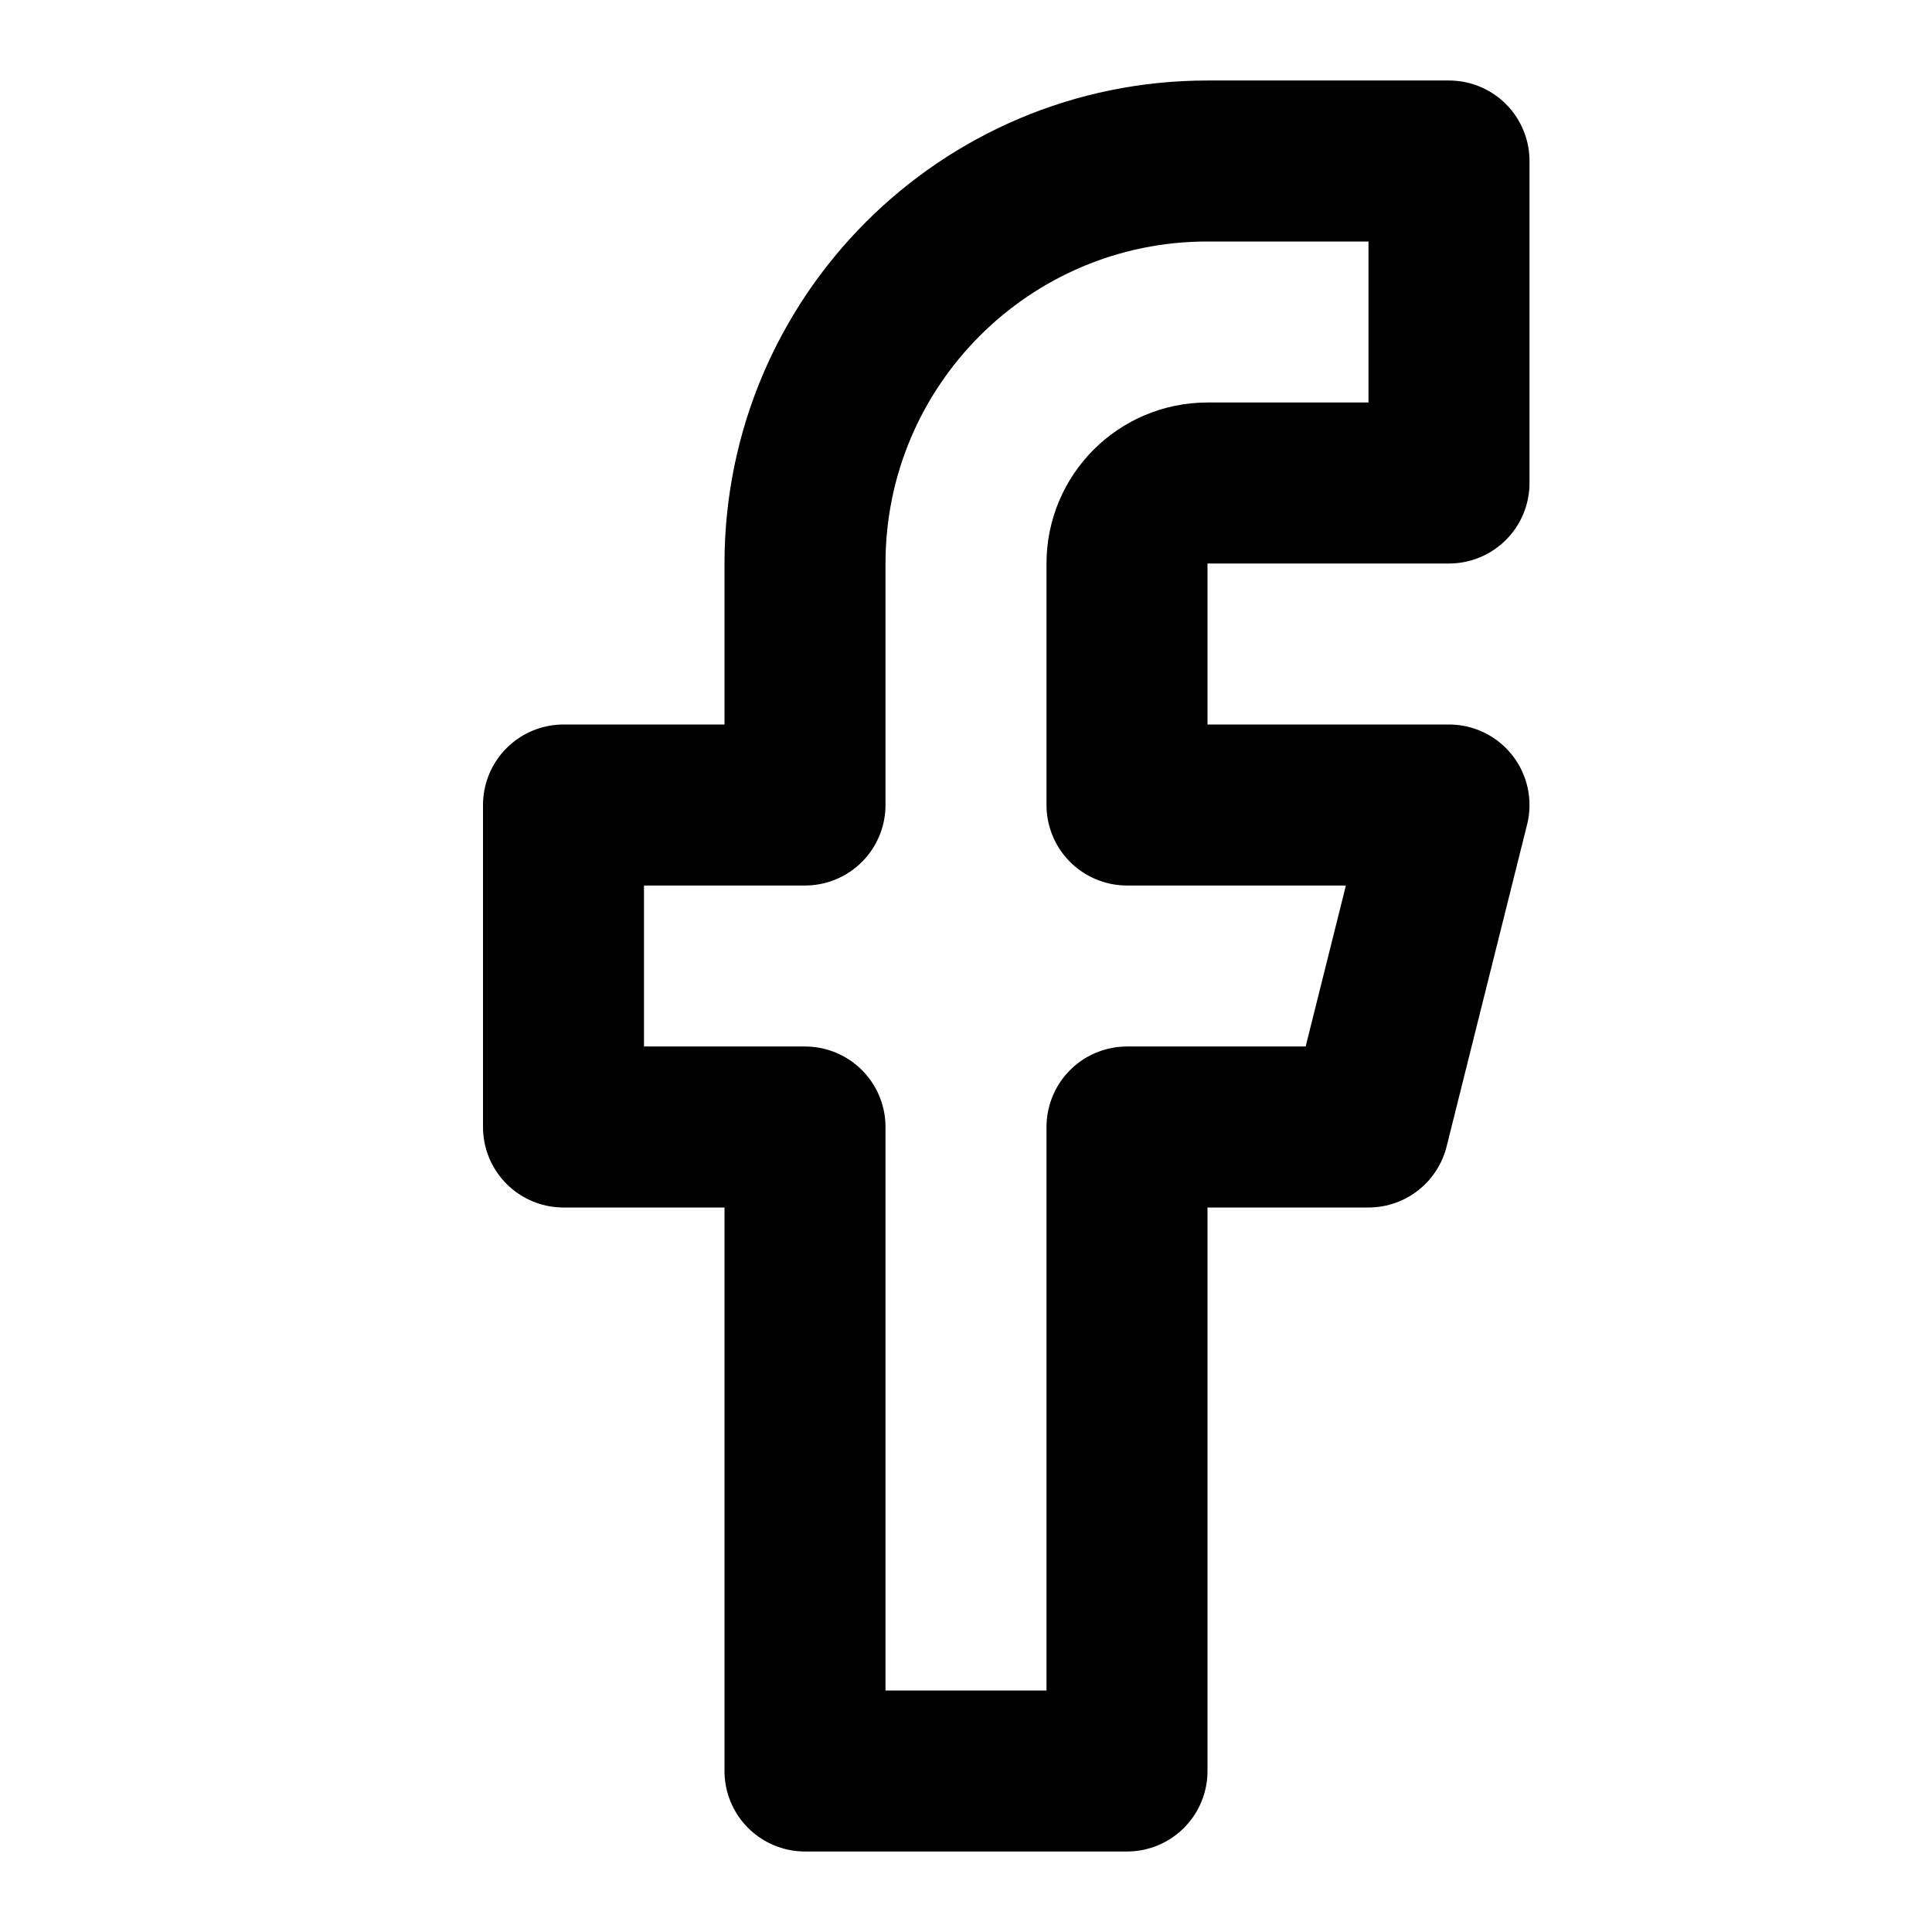
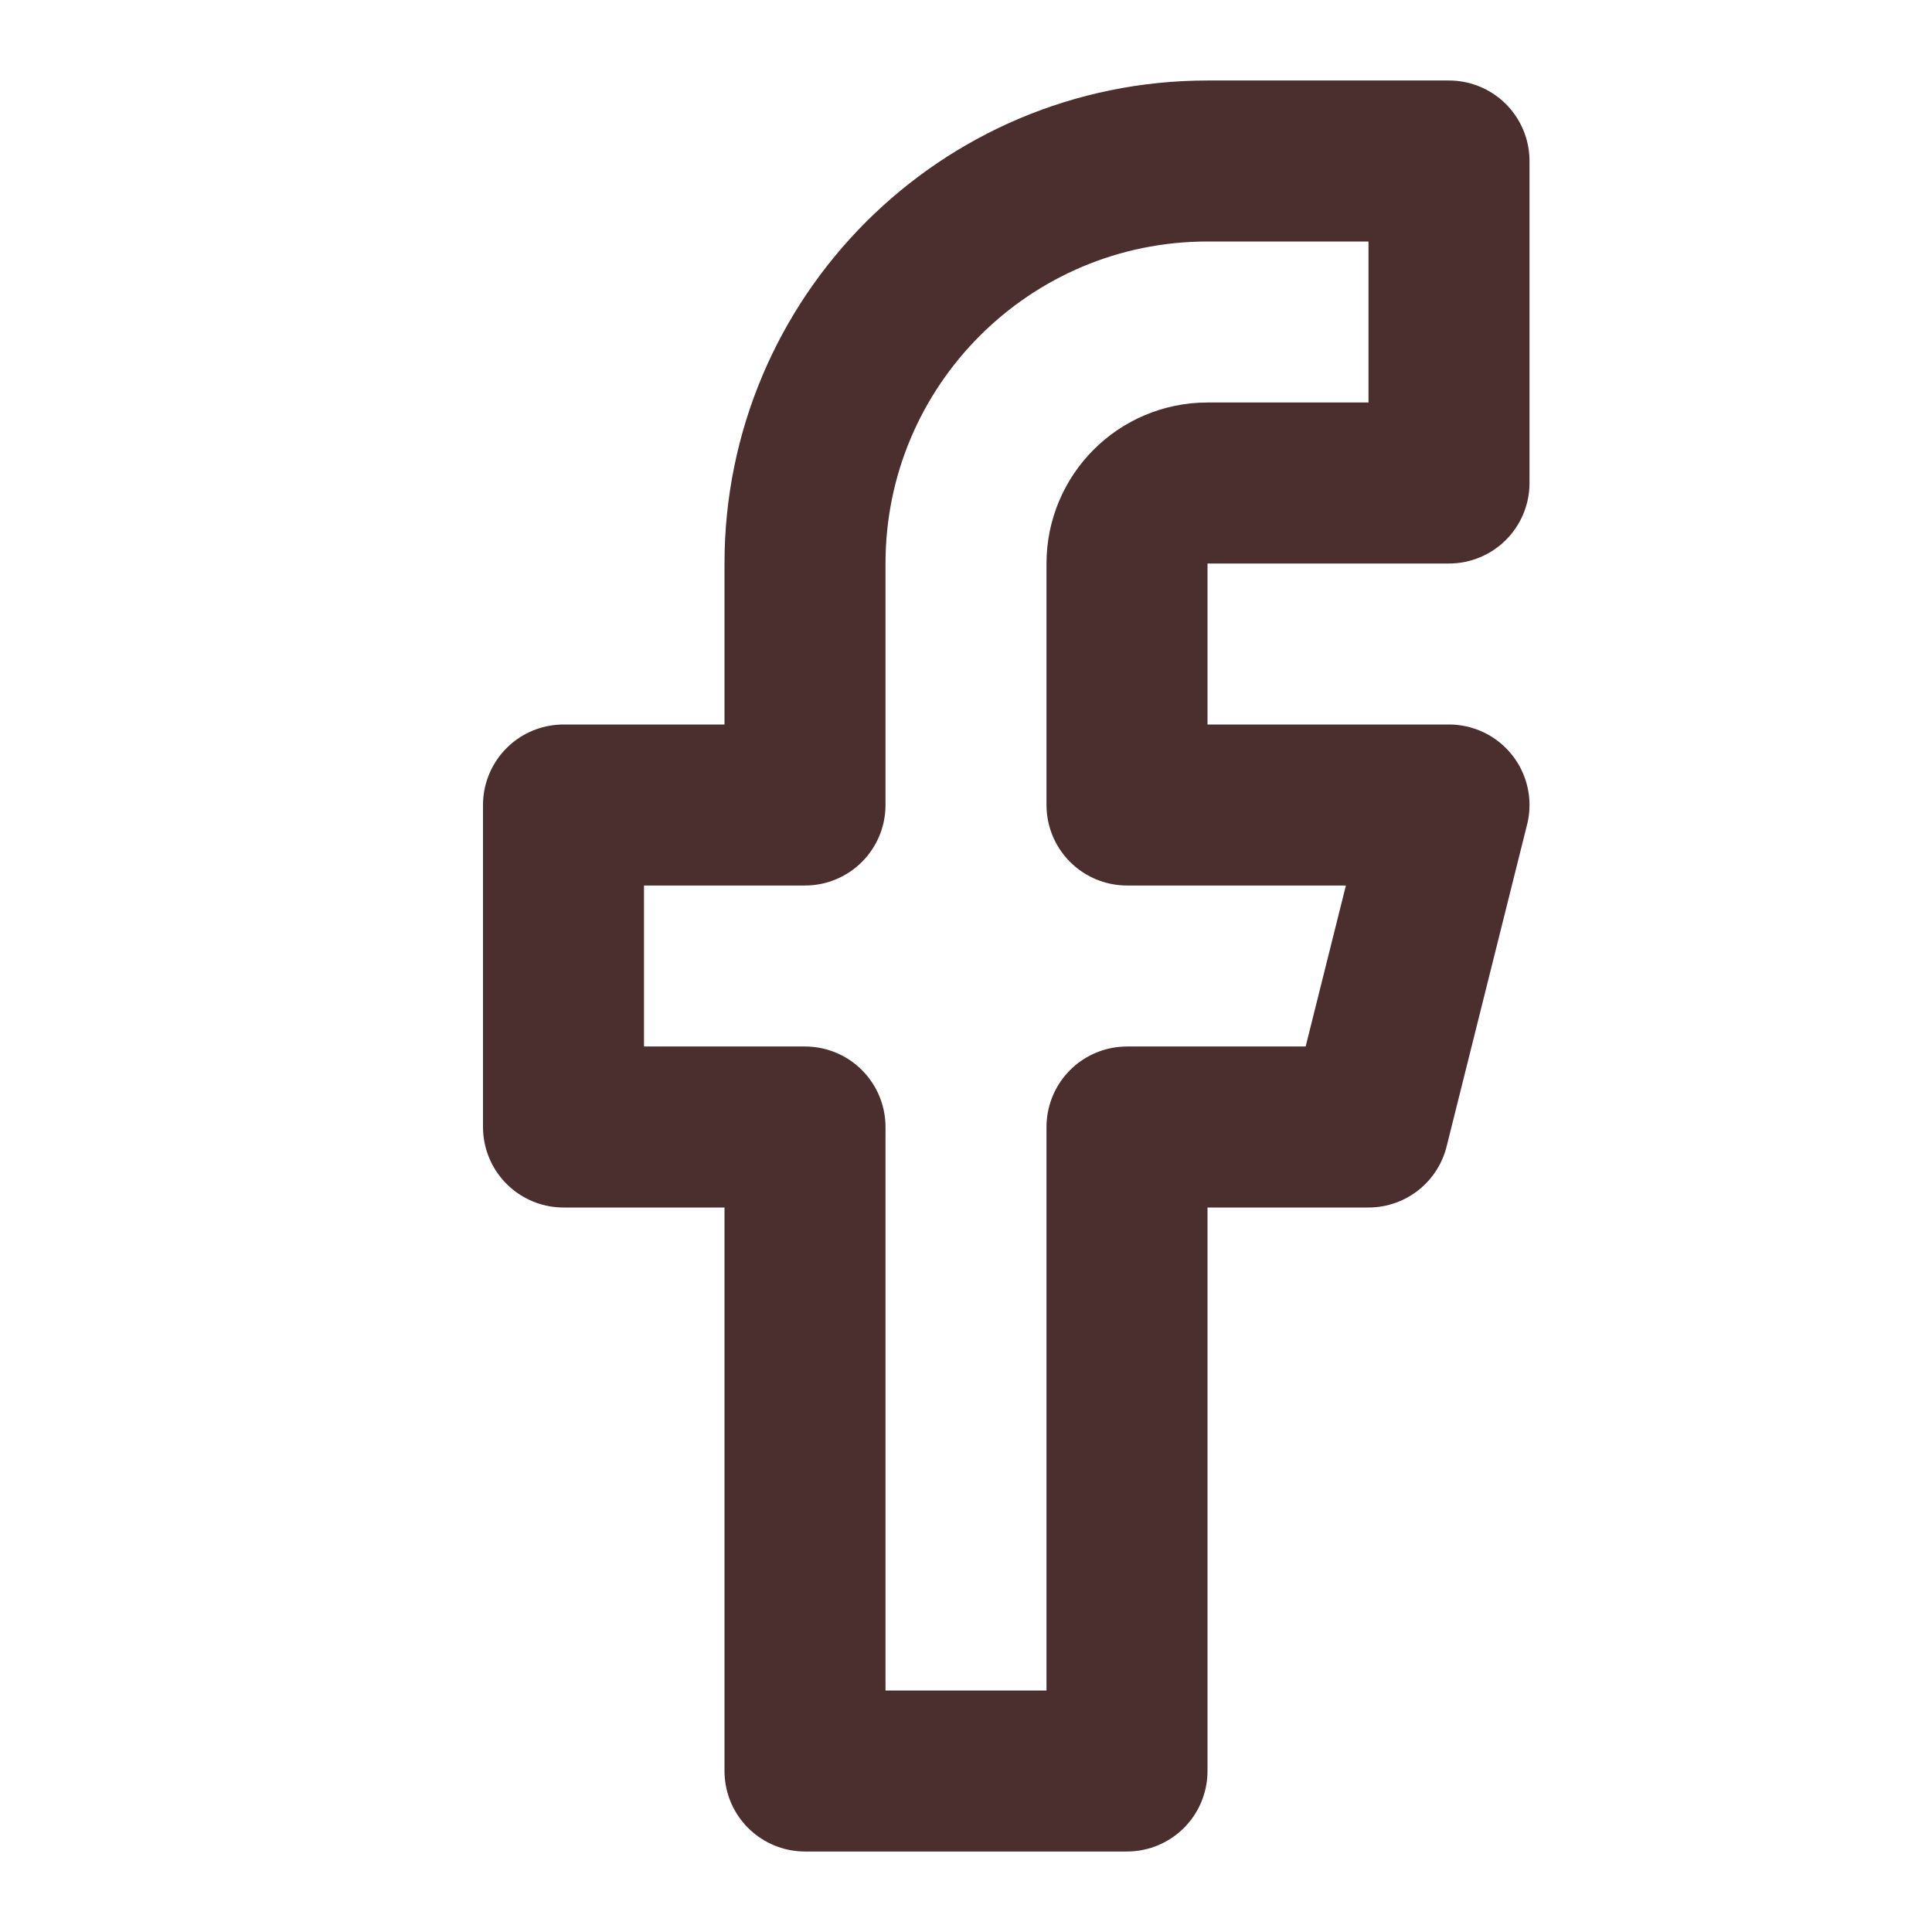
- <svg xmlns="http://www.w3.org/2000/svg" width="24" height="24" viewBox="0 0 24 24" fill="none" stroke="currentColor" stroke-width="2" stroke-linecap="round" stroke-linejoin="round" class="feather feather-facebook">
+ <svg xmlns="http://www.w3.org/2000/svg" width="36" height="36" viewBox="0 0 24 24" fill="none" stroke="#4B2E2E" stroke-width="2" stroke-linecap="round" stroke-linejoin="round" class="feather feather-facebook">
  <path d="M18 2h-3a5 5 0 0 0-5 5v3H7v4h3v8h4v-8h3l1-4h-4V7a1 1 0 0 1 1-1h3z" />
</svg>
